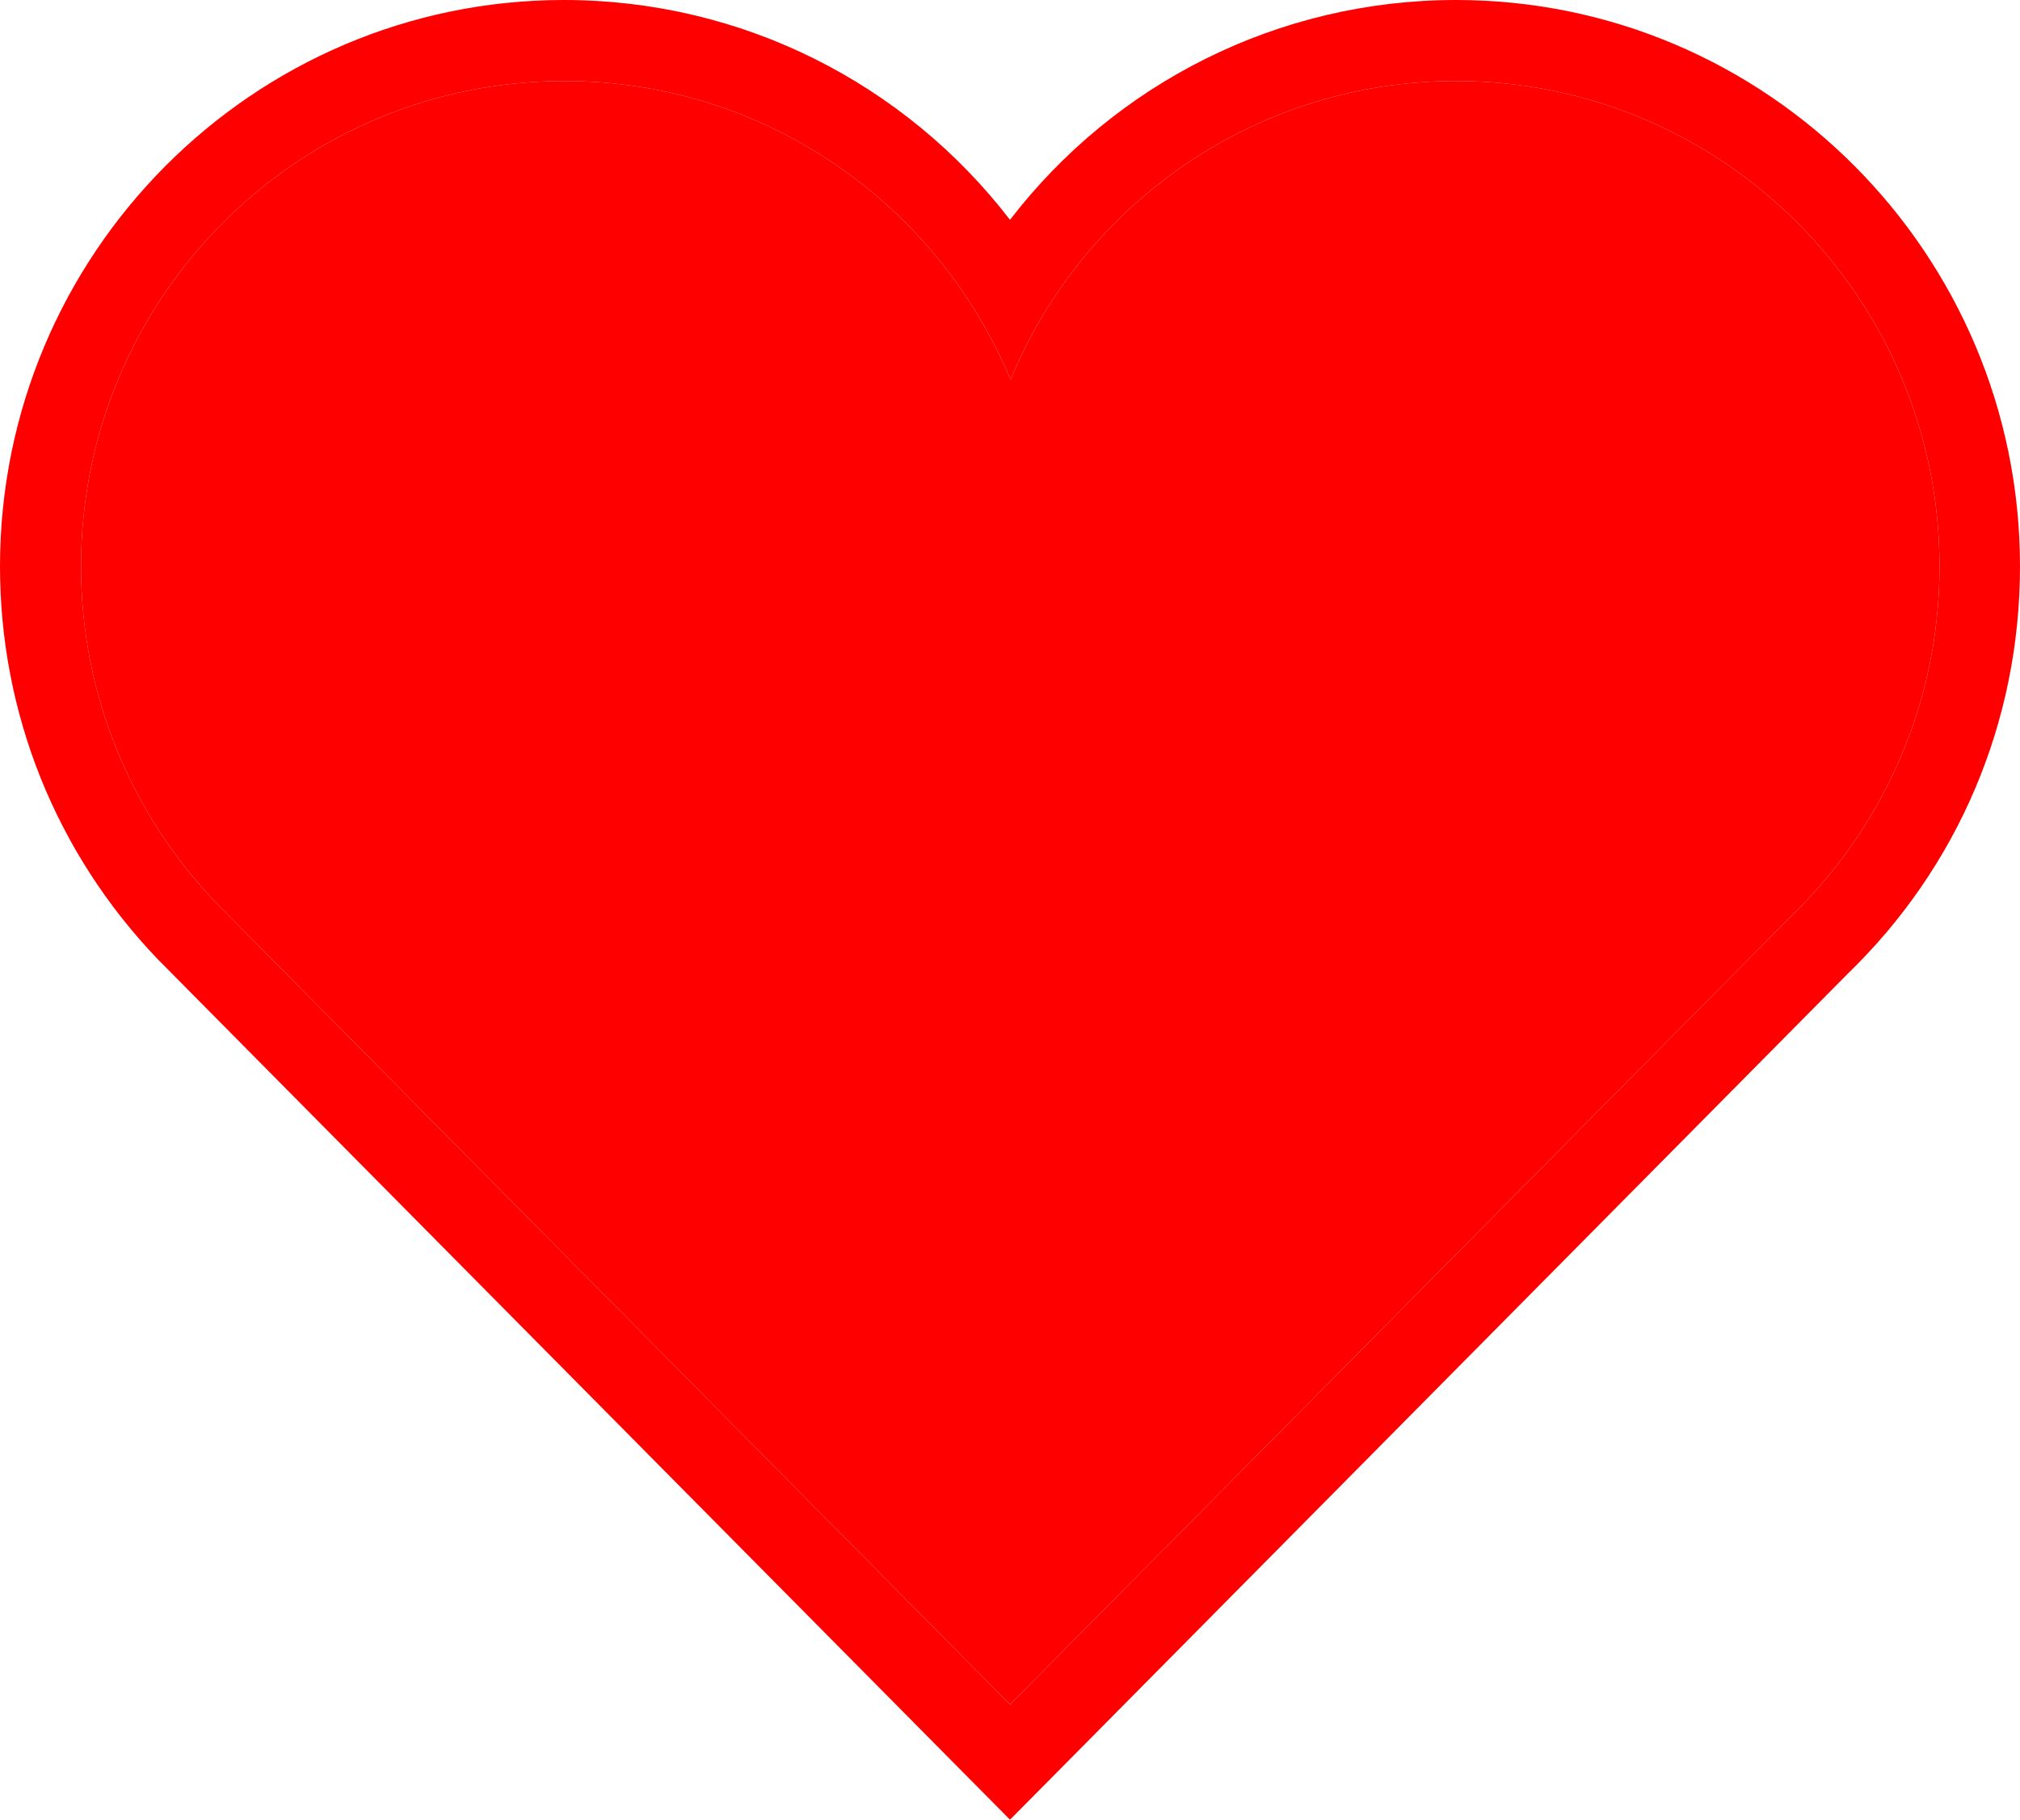
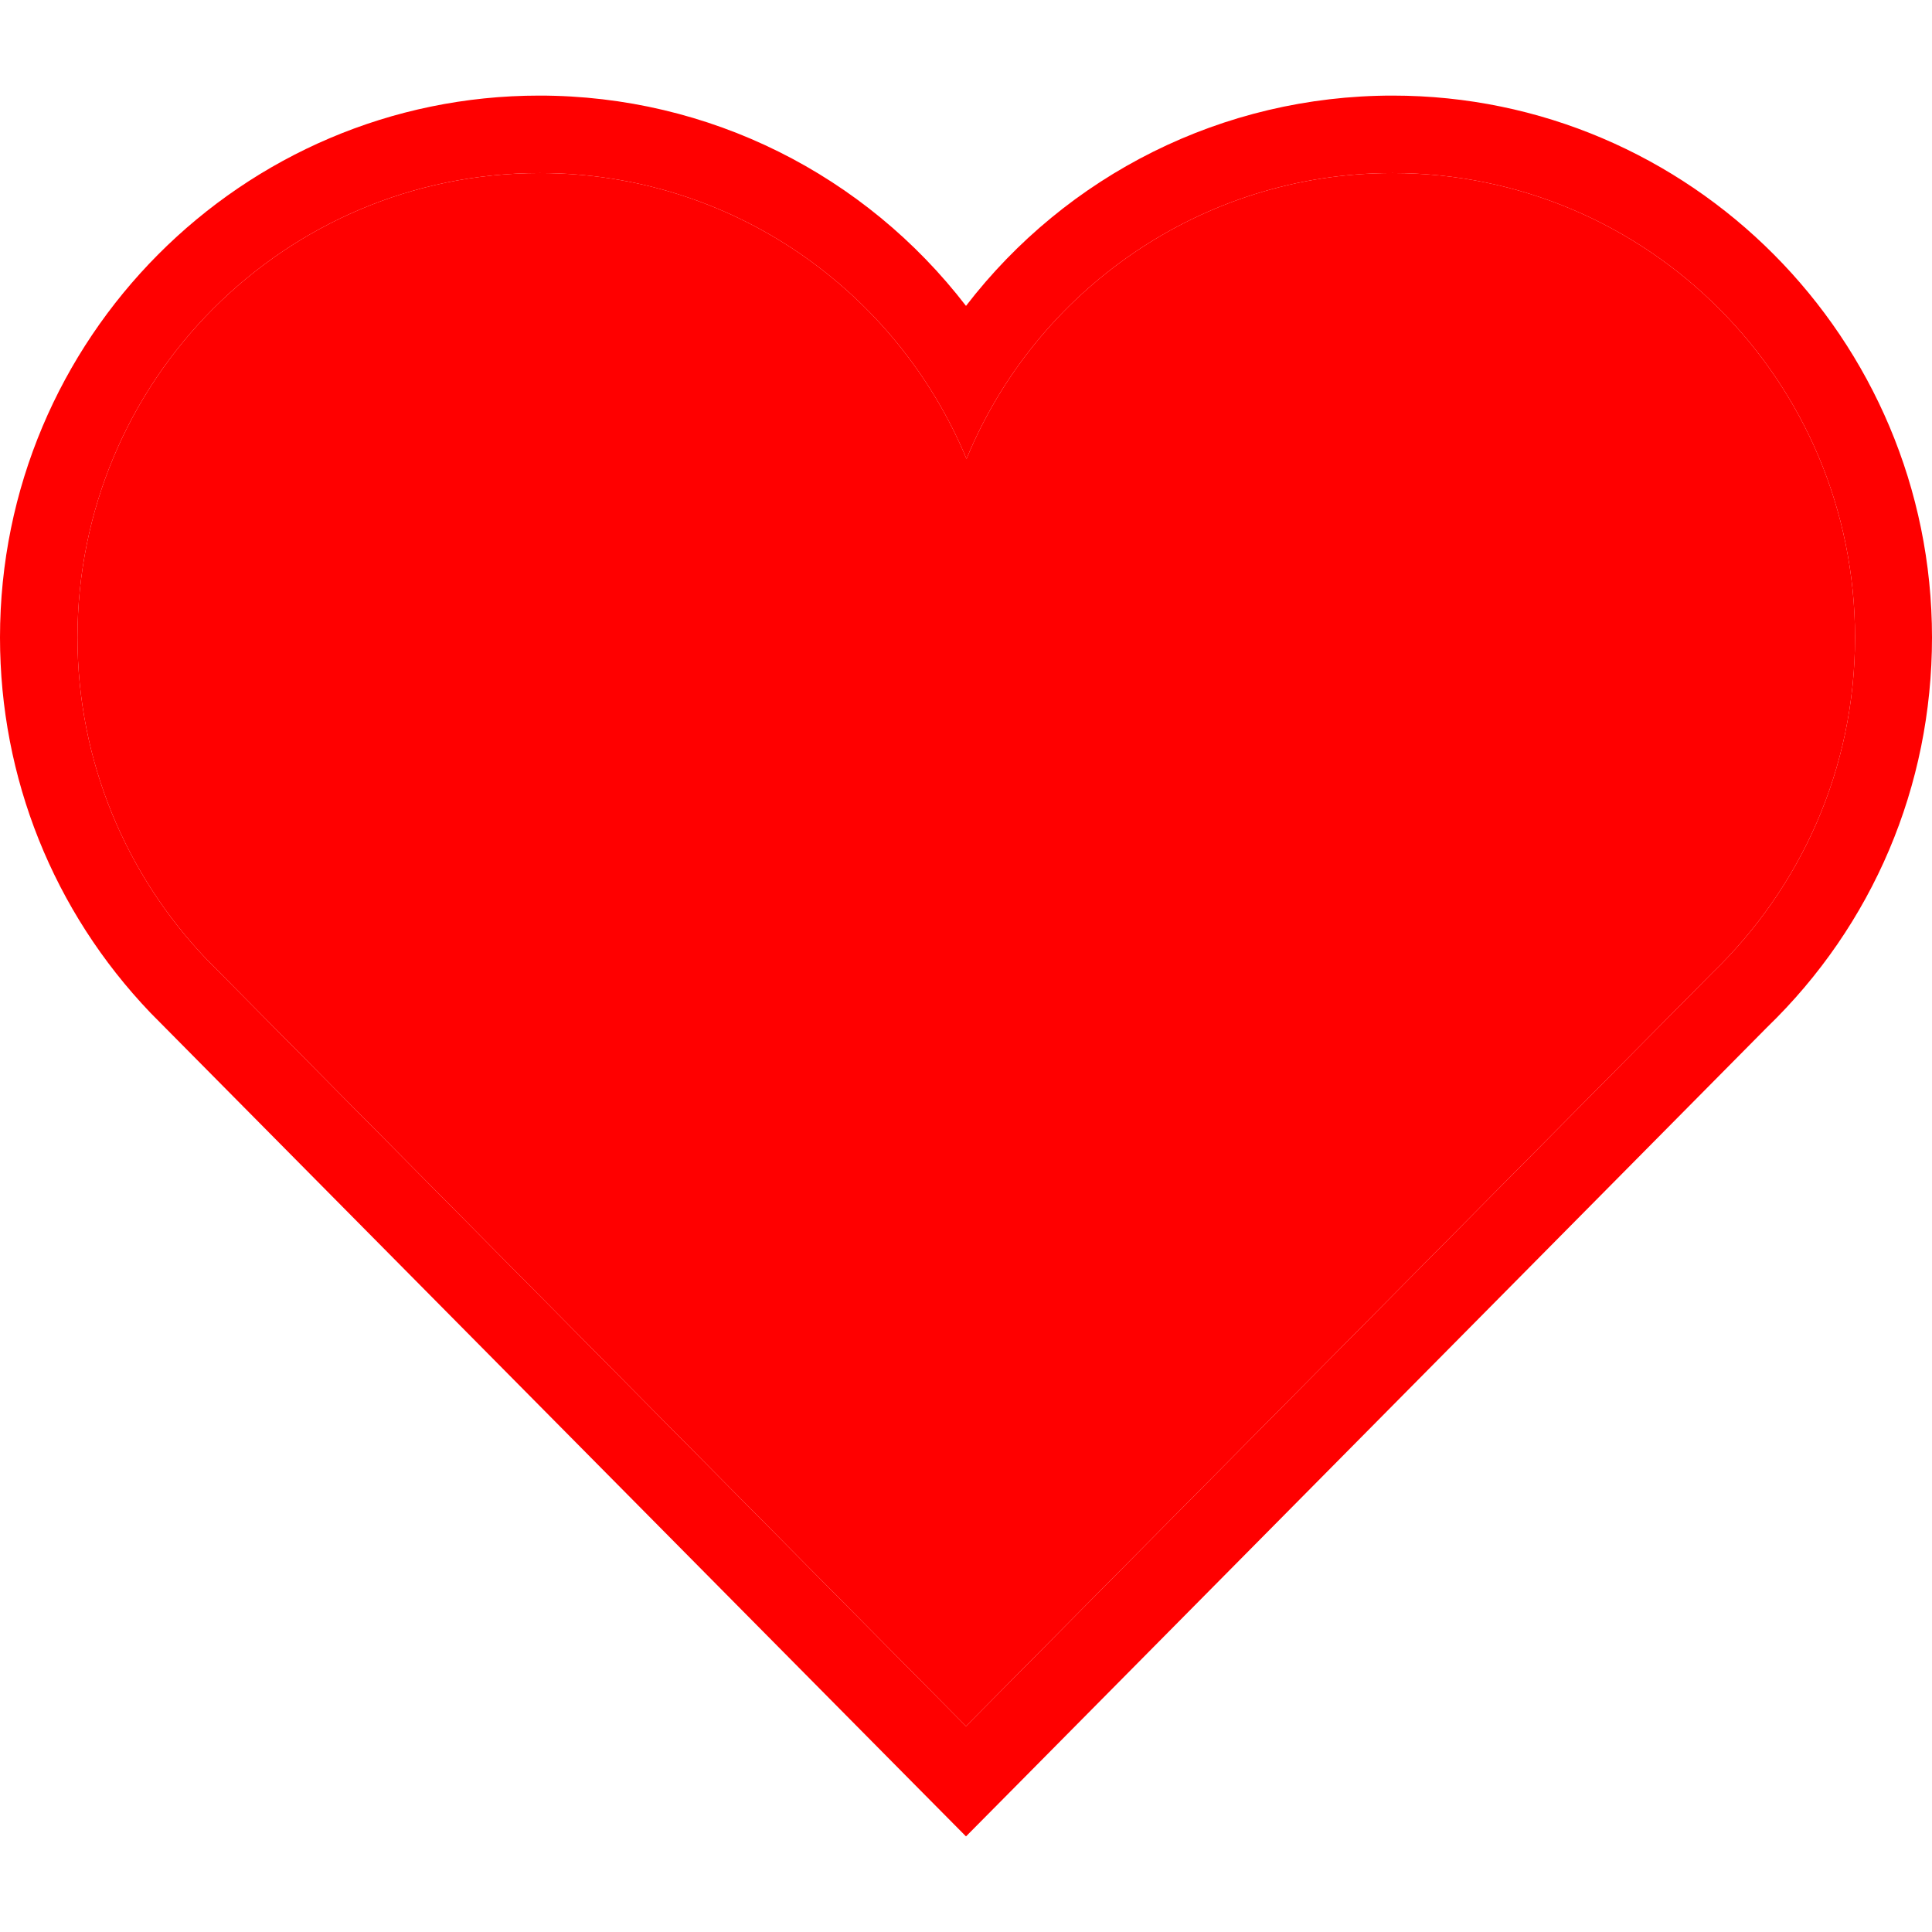
- <svg xmlns="http://www.w3.org/2000/svg" width="384" height="346" viewBox="0 0 384 346" fill="none">
+ <svg xmlns="http://www.w3.org/2000/svg" width="24px" height="24px" viewBox="0 0 384 346" fill="none">
  <path d="M276.8 15.4C327.5 15.4 368.7 56.7 368.7 107.7C368.7 133.9 357.8 157.5 340.4 174.3L192 324.1L41 171.6C25.2 155 15.4 132.5 15.4 107.7C15.4 56.7 56.5 15.4 107.3 15.4C145.5 15.4 178.2 38.8 192.1 72.2C205.8 38.9 238.6 15.4 276.8 15.4ZM276.8 0C243 0 212 15.8 192 41.8C172 15.8 141 0 107.2 0C48.1 0 0 48.3 0 107.7C0 135.6 10.6 162.1 29.9 182.3L181.1 335L192 346L202.9 335L351.2 185.2C372.2 164.9 384 137.3 384 107.7C384 48.3 335.9 0 276.8 0Z" fill="#FF0000" />
  <path d="M276.8 15.4C327.5 15.4 368.7 56.7 368.7 107.7C368.7 133.9 357.8 157.5 340.4 174.3L192 324.1L41 171.6C25.2 155 15.4 132.5 15.4 107.7C15.4 56.7 56.5 15.4 107.3 15.4C145.5 15.4 178.2 38.8 192.1 72.2C205.8 38.9 238.6 15.4 276.8 15.4Z" fill="#FF0000" />
</svg>
